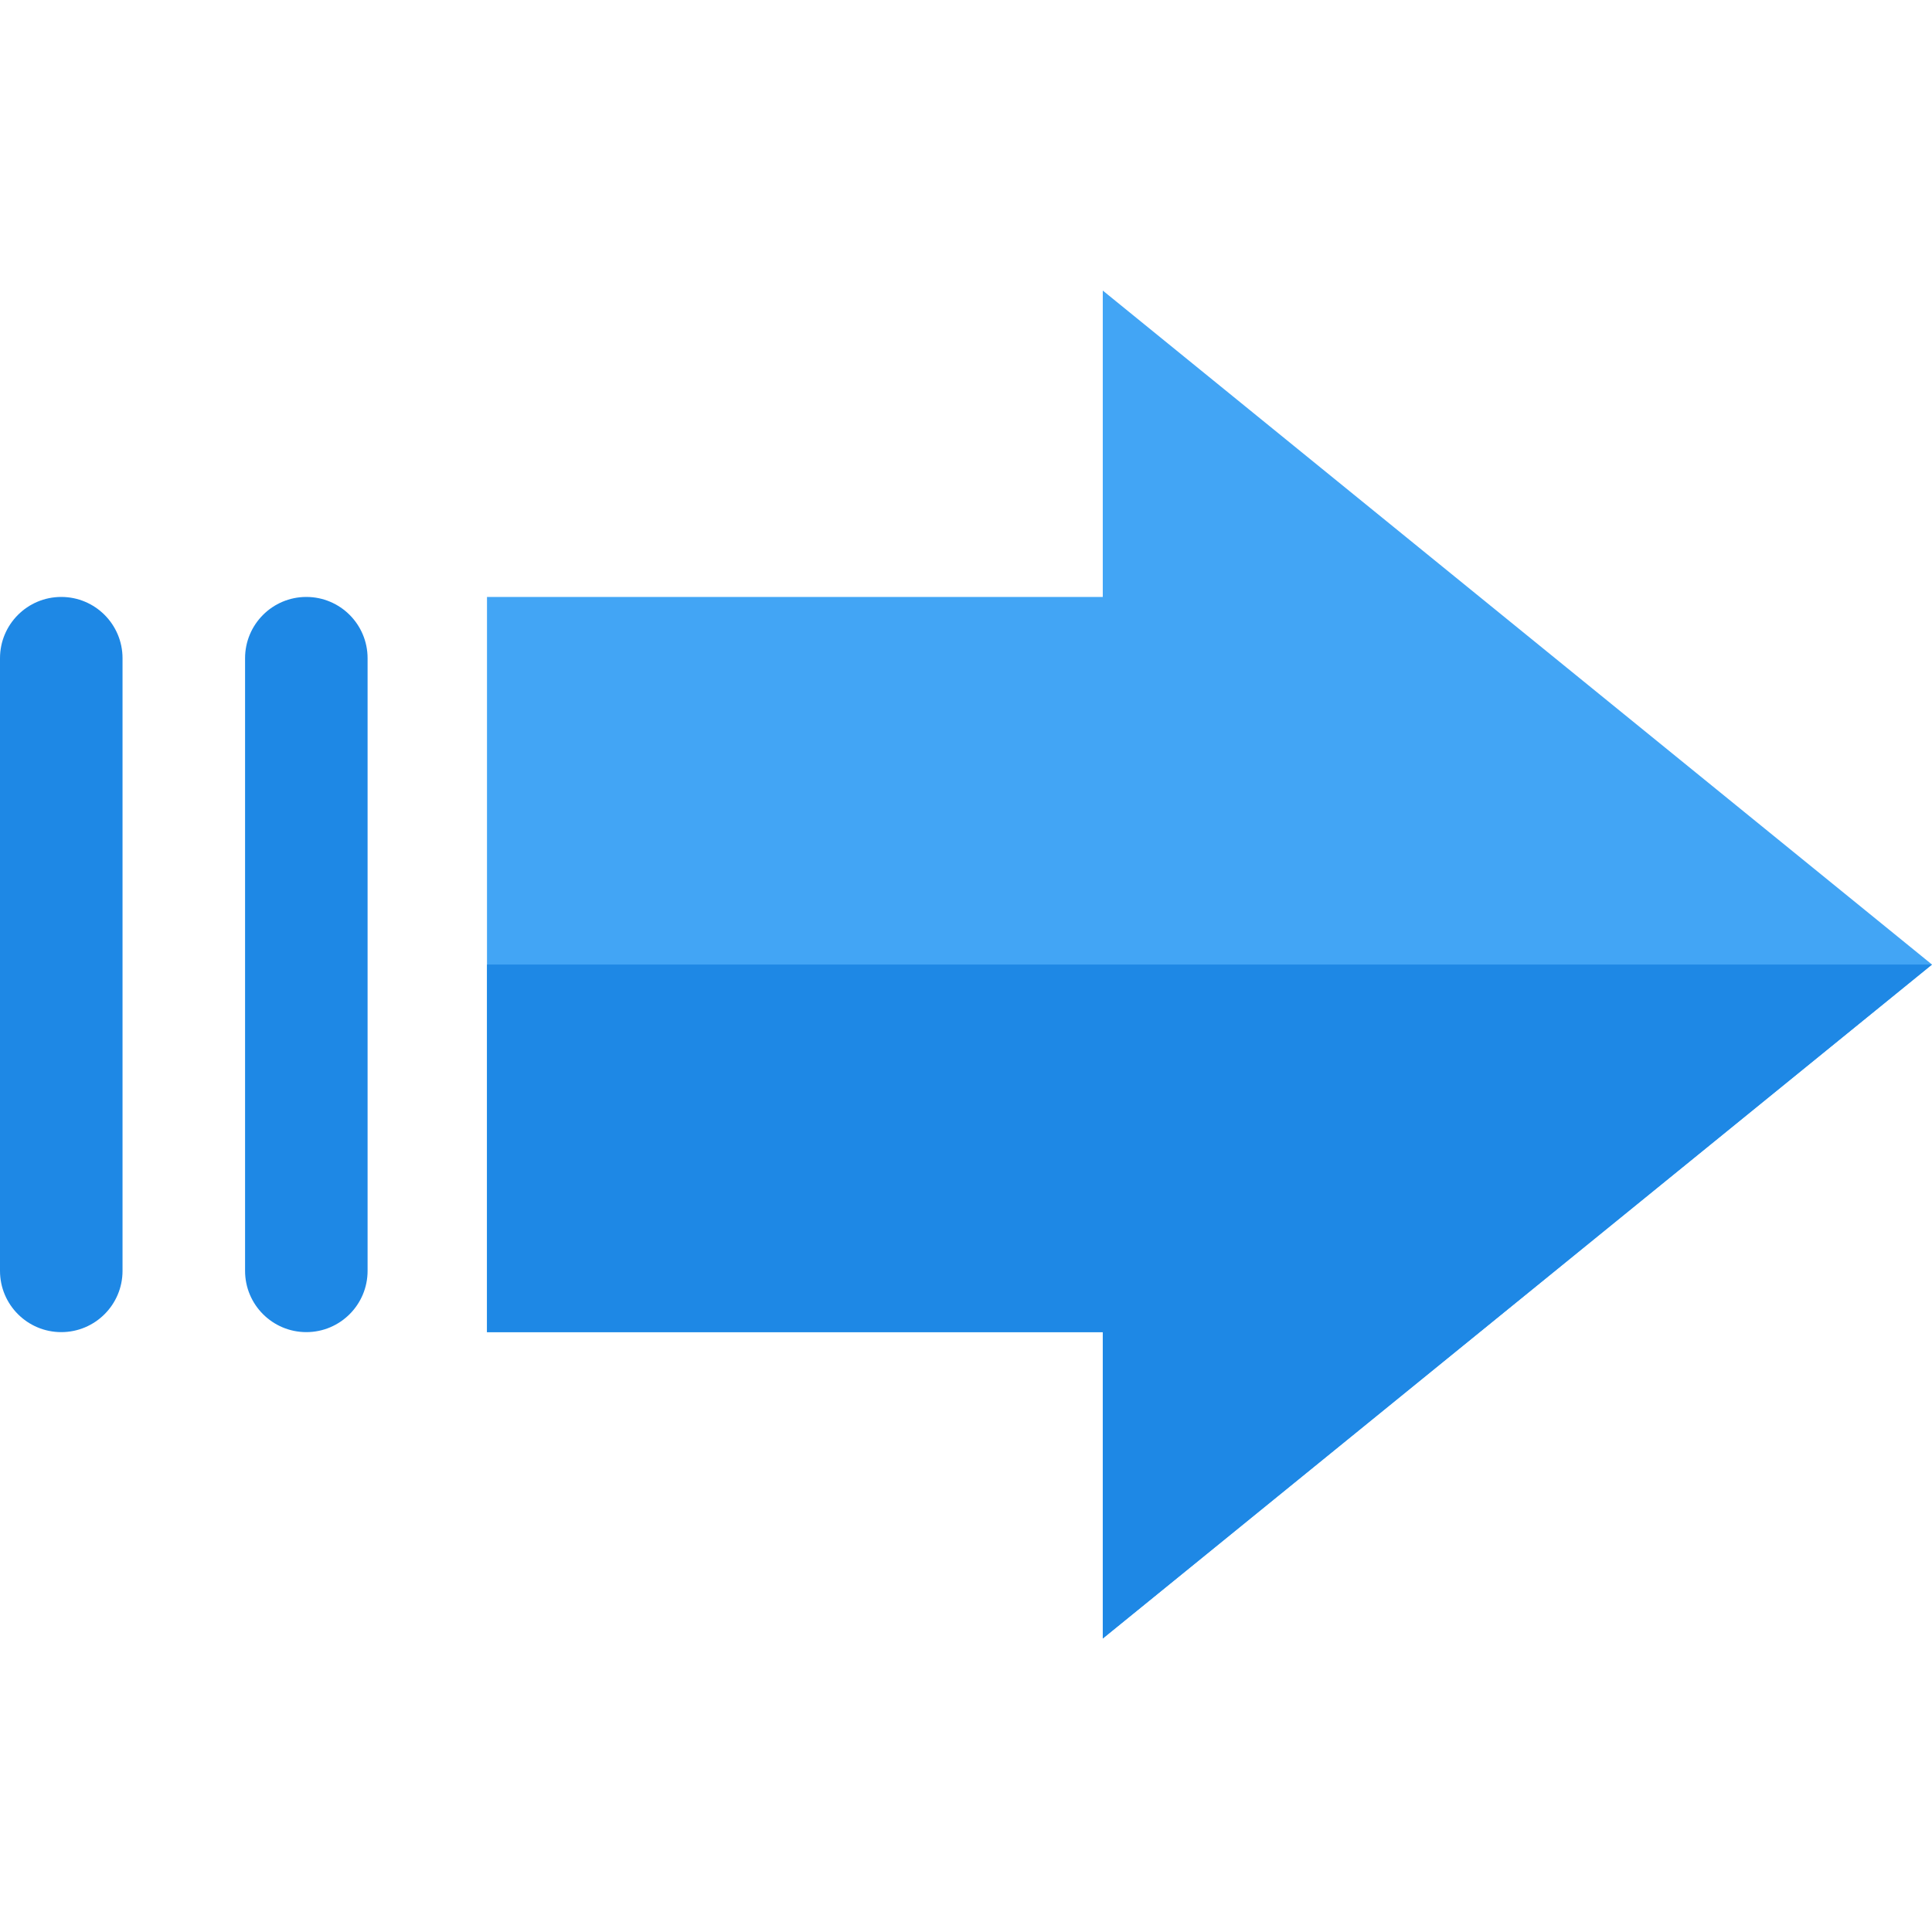
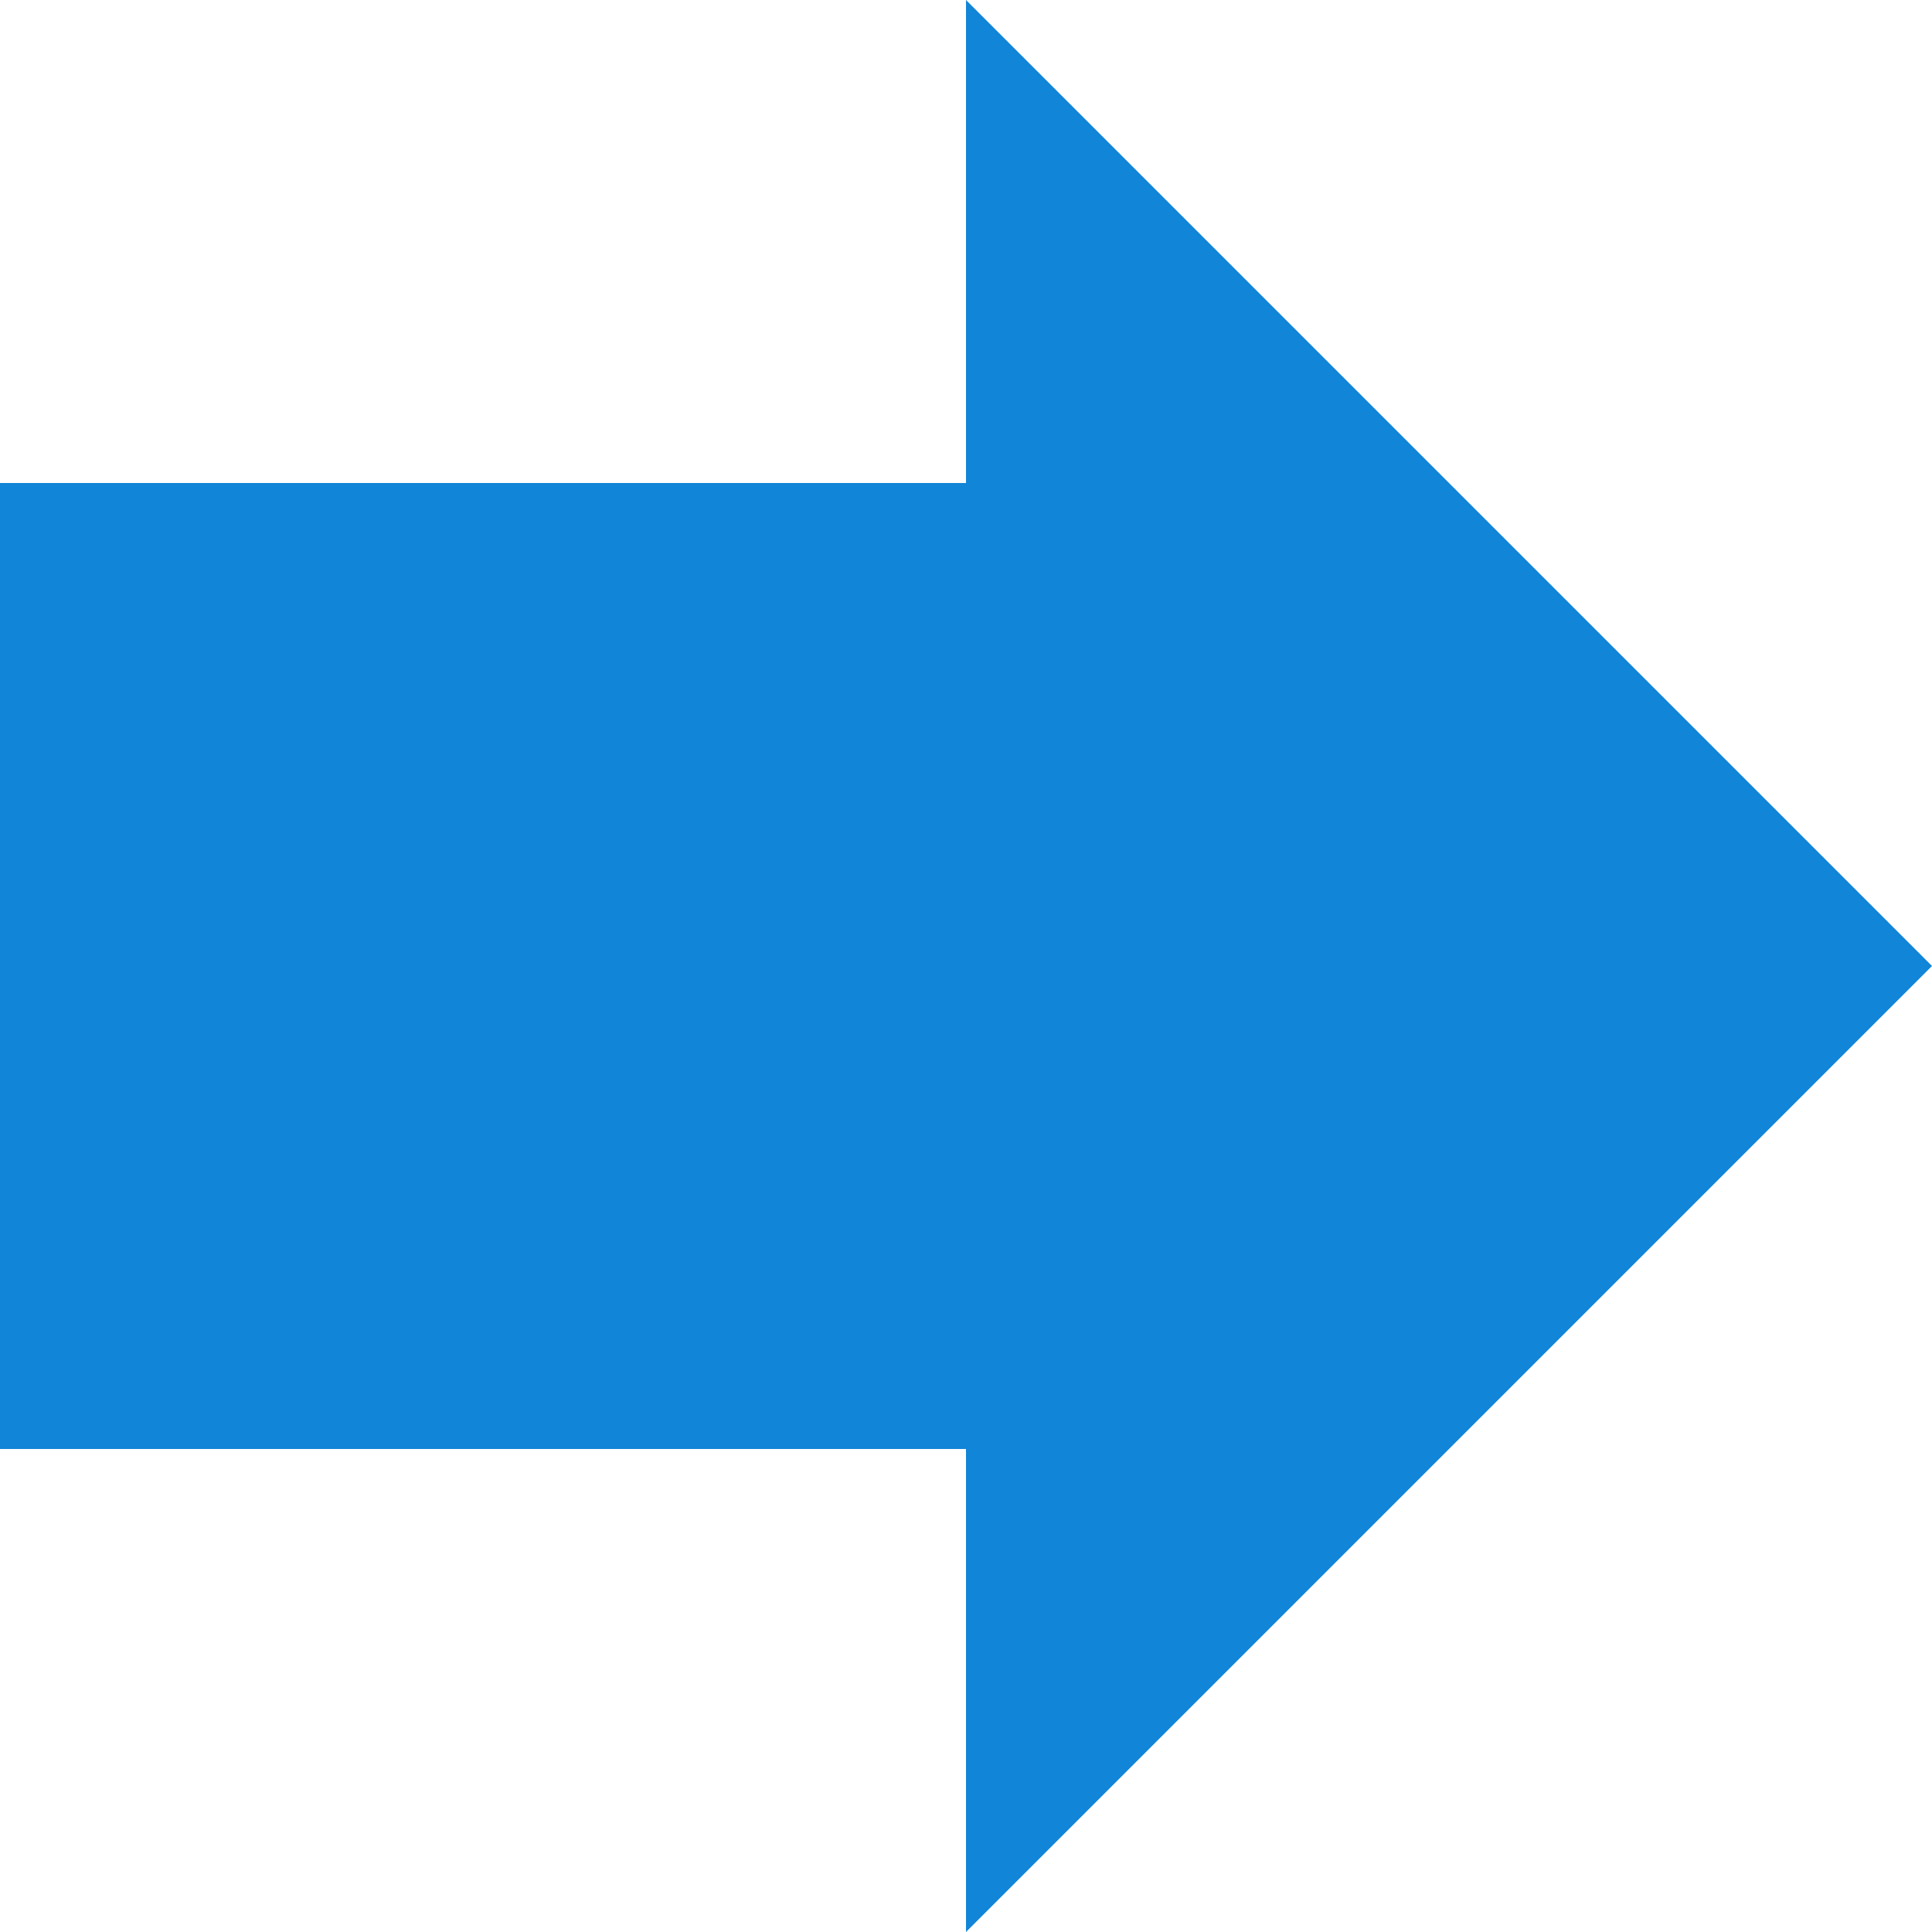
- <svg xmlns="http://www.w3.org/2000/svg" height="512pt" viewBox="0 -77 512 512" width="512pt">
-   <path d="m292.246 357.223v-81.195h-163.188v-194.832h163.188v-81.195l219.754 178.613zm0 0" fill="#42a5f5" />
-   <g fill="#1e88e5">
-     <path d="m16.234 276.027c-8.961 0-16.234-7.273-16.234-16.234v-162.359c0-8.965 7.273-16.238 16.234-16.238 8.965 0 16.238 7.273 16.238 16.238v162.359c0 8.961-7.273 16.234-16.238 16.234zm0 0" />
-     <path d="m81.18 276.027c-8.961 0-16.234-7.273-16.234-16.234v-162.359c0-8.965 7.273-16.238 16.234-16.238 8.961 0 16.234 7.273 16.234 16.238v162.359c0 8.961-7.273 16.234-16.234 16.234zm0 0" />
-     <path d="m292.246 357.223v-81.195h-163.188v-97.414h382.941zm0 0" />
+ <svg xmlns="http://www.w3.org/2000/svg" version="1.1" id="Capa_1" x="0px" y="0px" width="512px" height="512px" viewBox="0 0 408 408" style="enable-background:new 0 0 408 408;" xml:space="preserve" class="">
+   <g>
+     <g>
+       <g id="forward">
+         <polygon points="204,102 204,0 408,204 204,408 204,306 0,306 0,102   " data-original="#000000" class="active-path" data-old_color="#000000" fill="#1185D7" />
+       </g>
+     </g>
  </g>
</svg>
